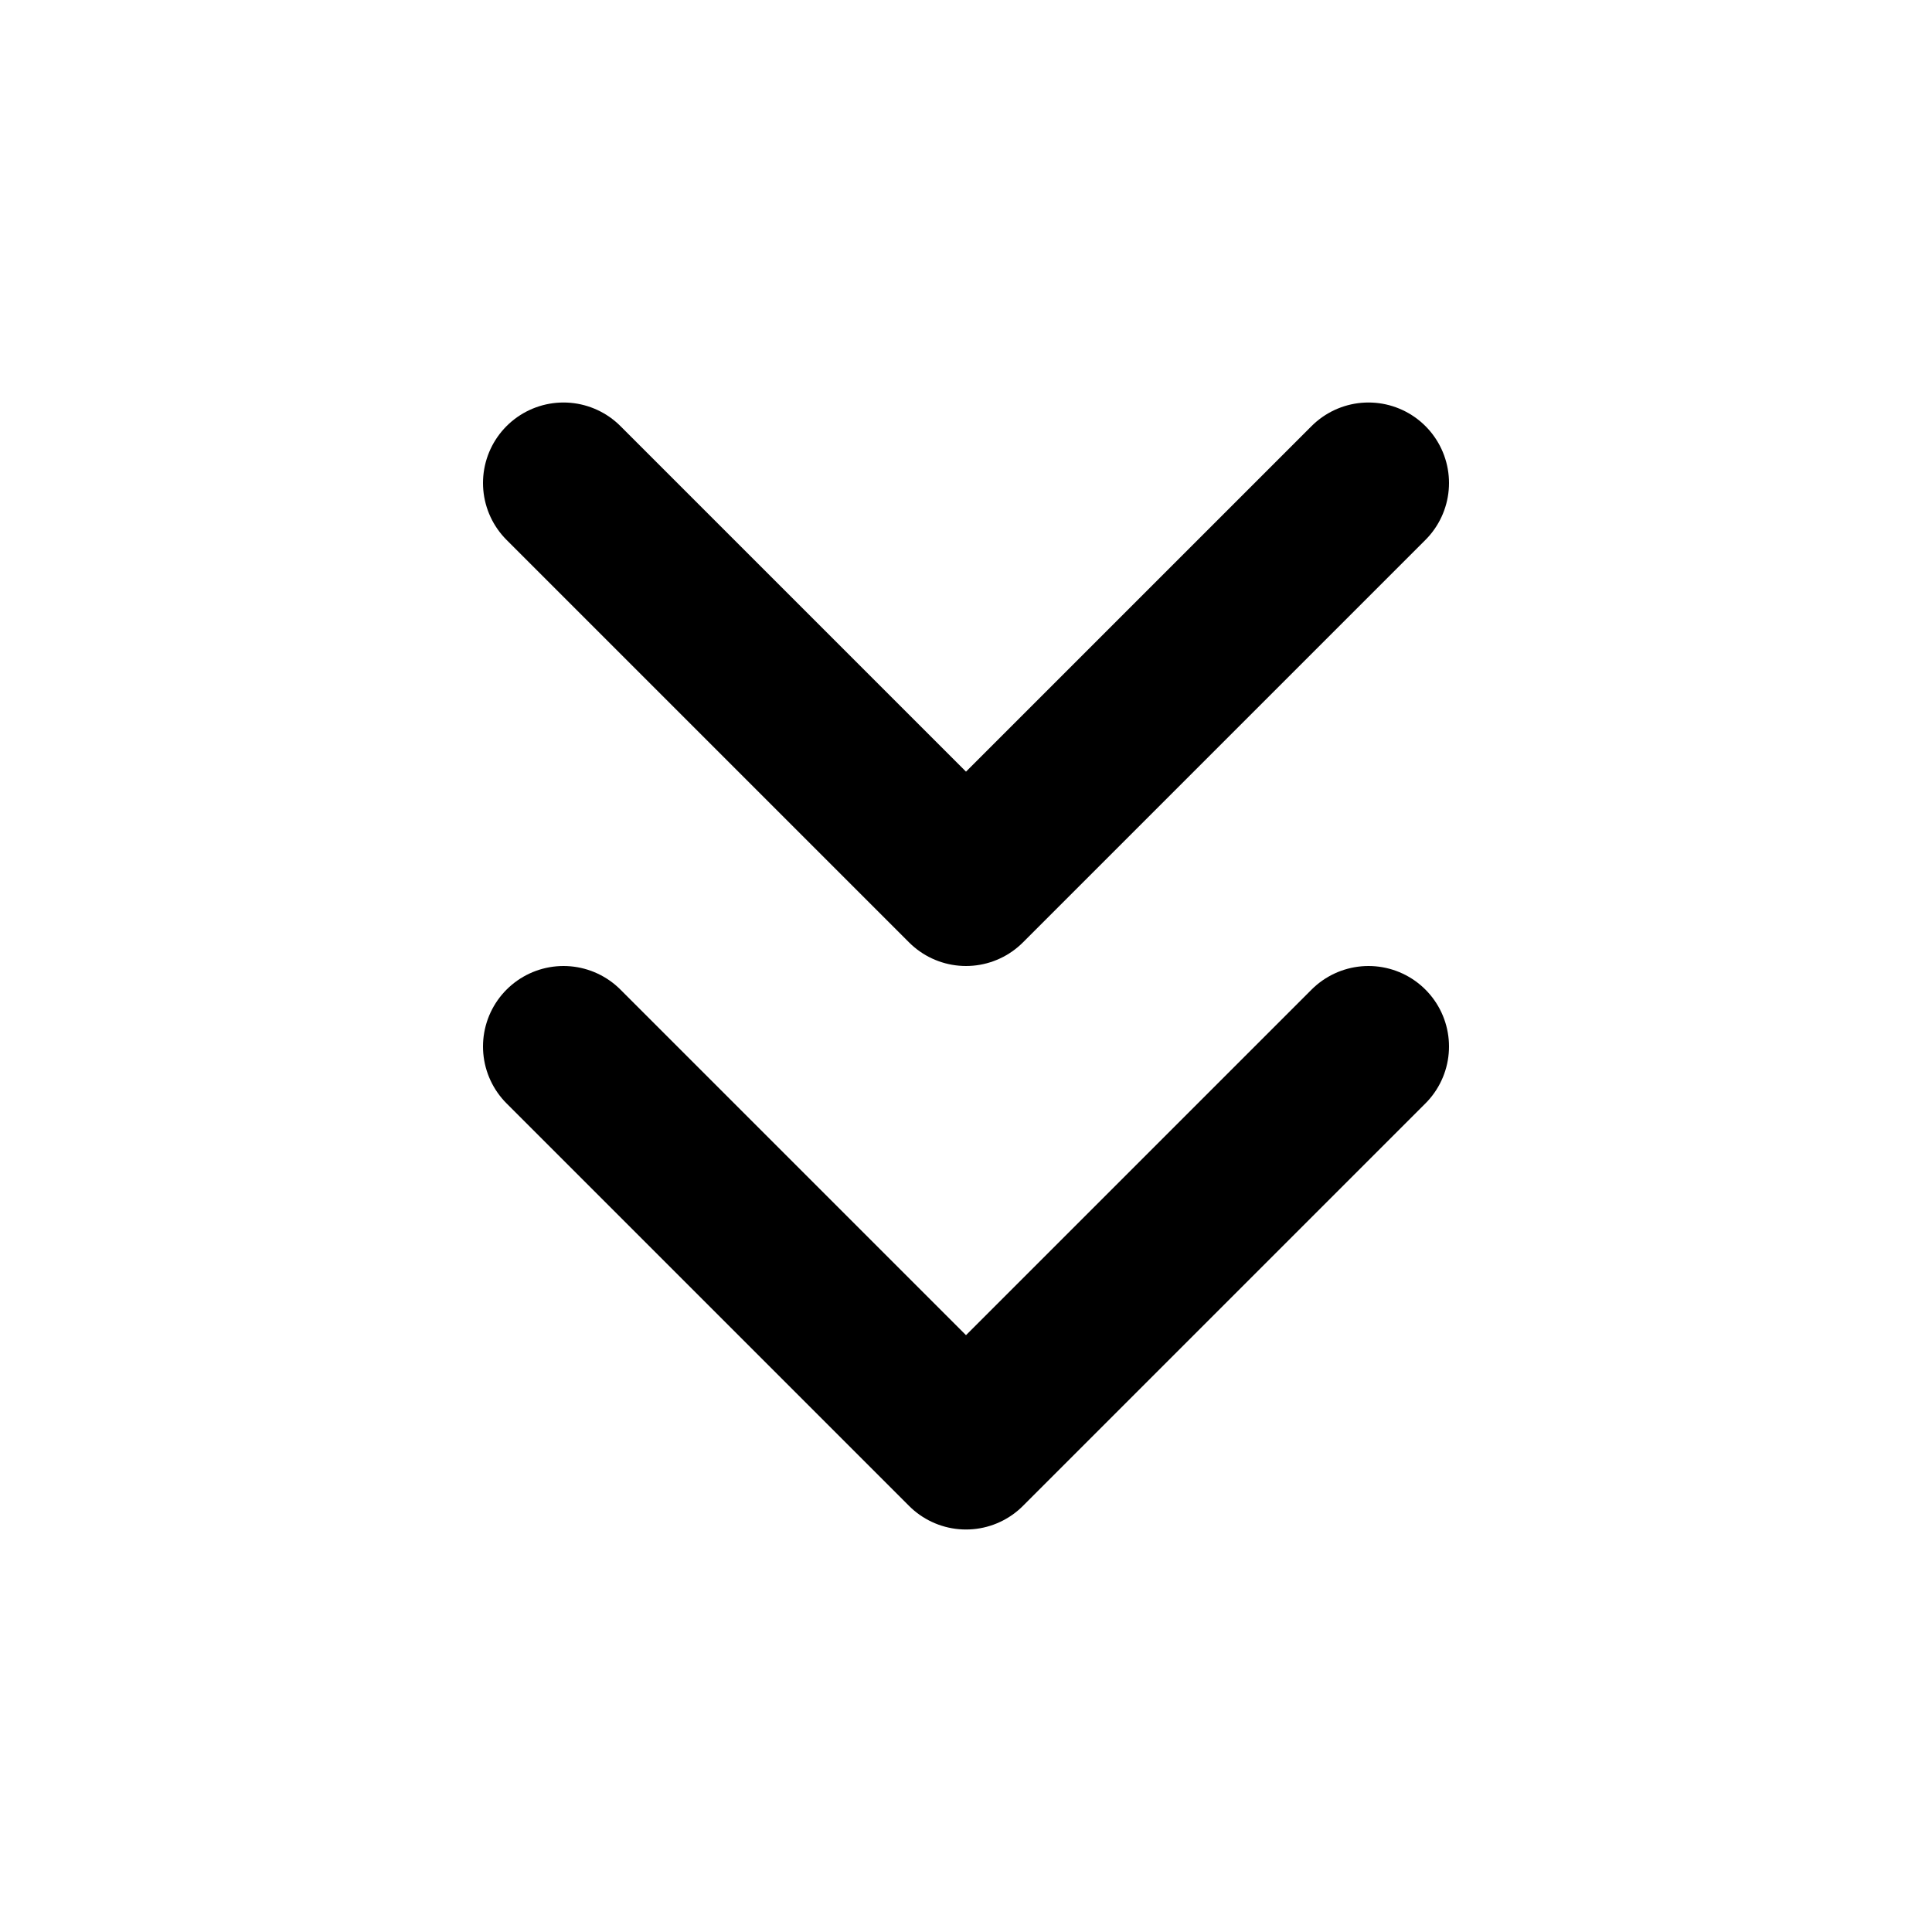
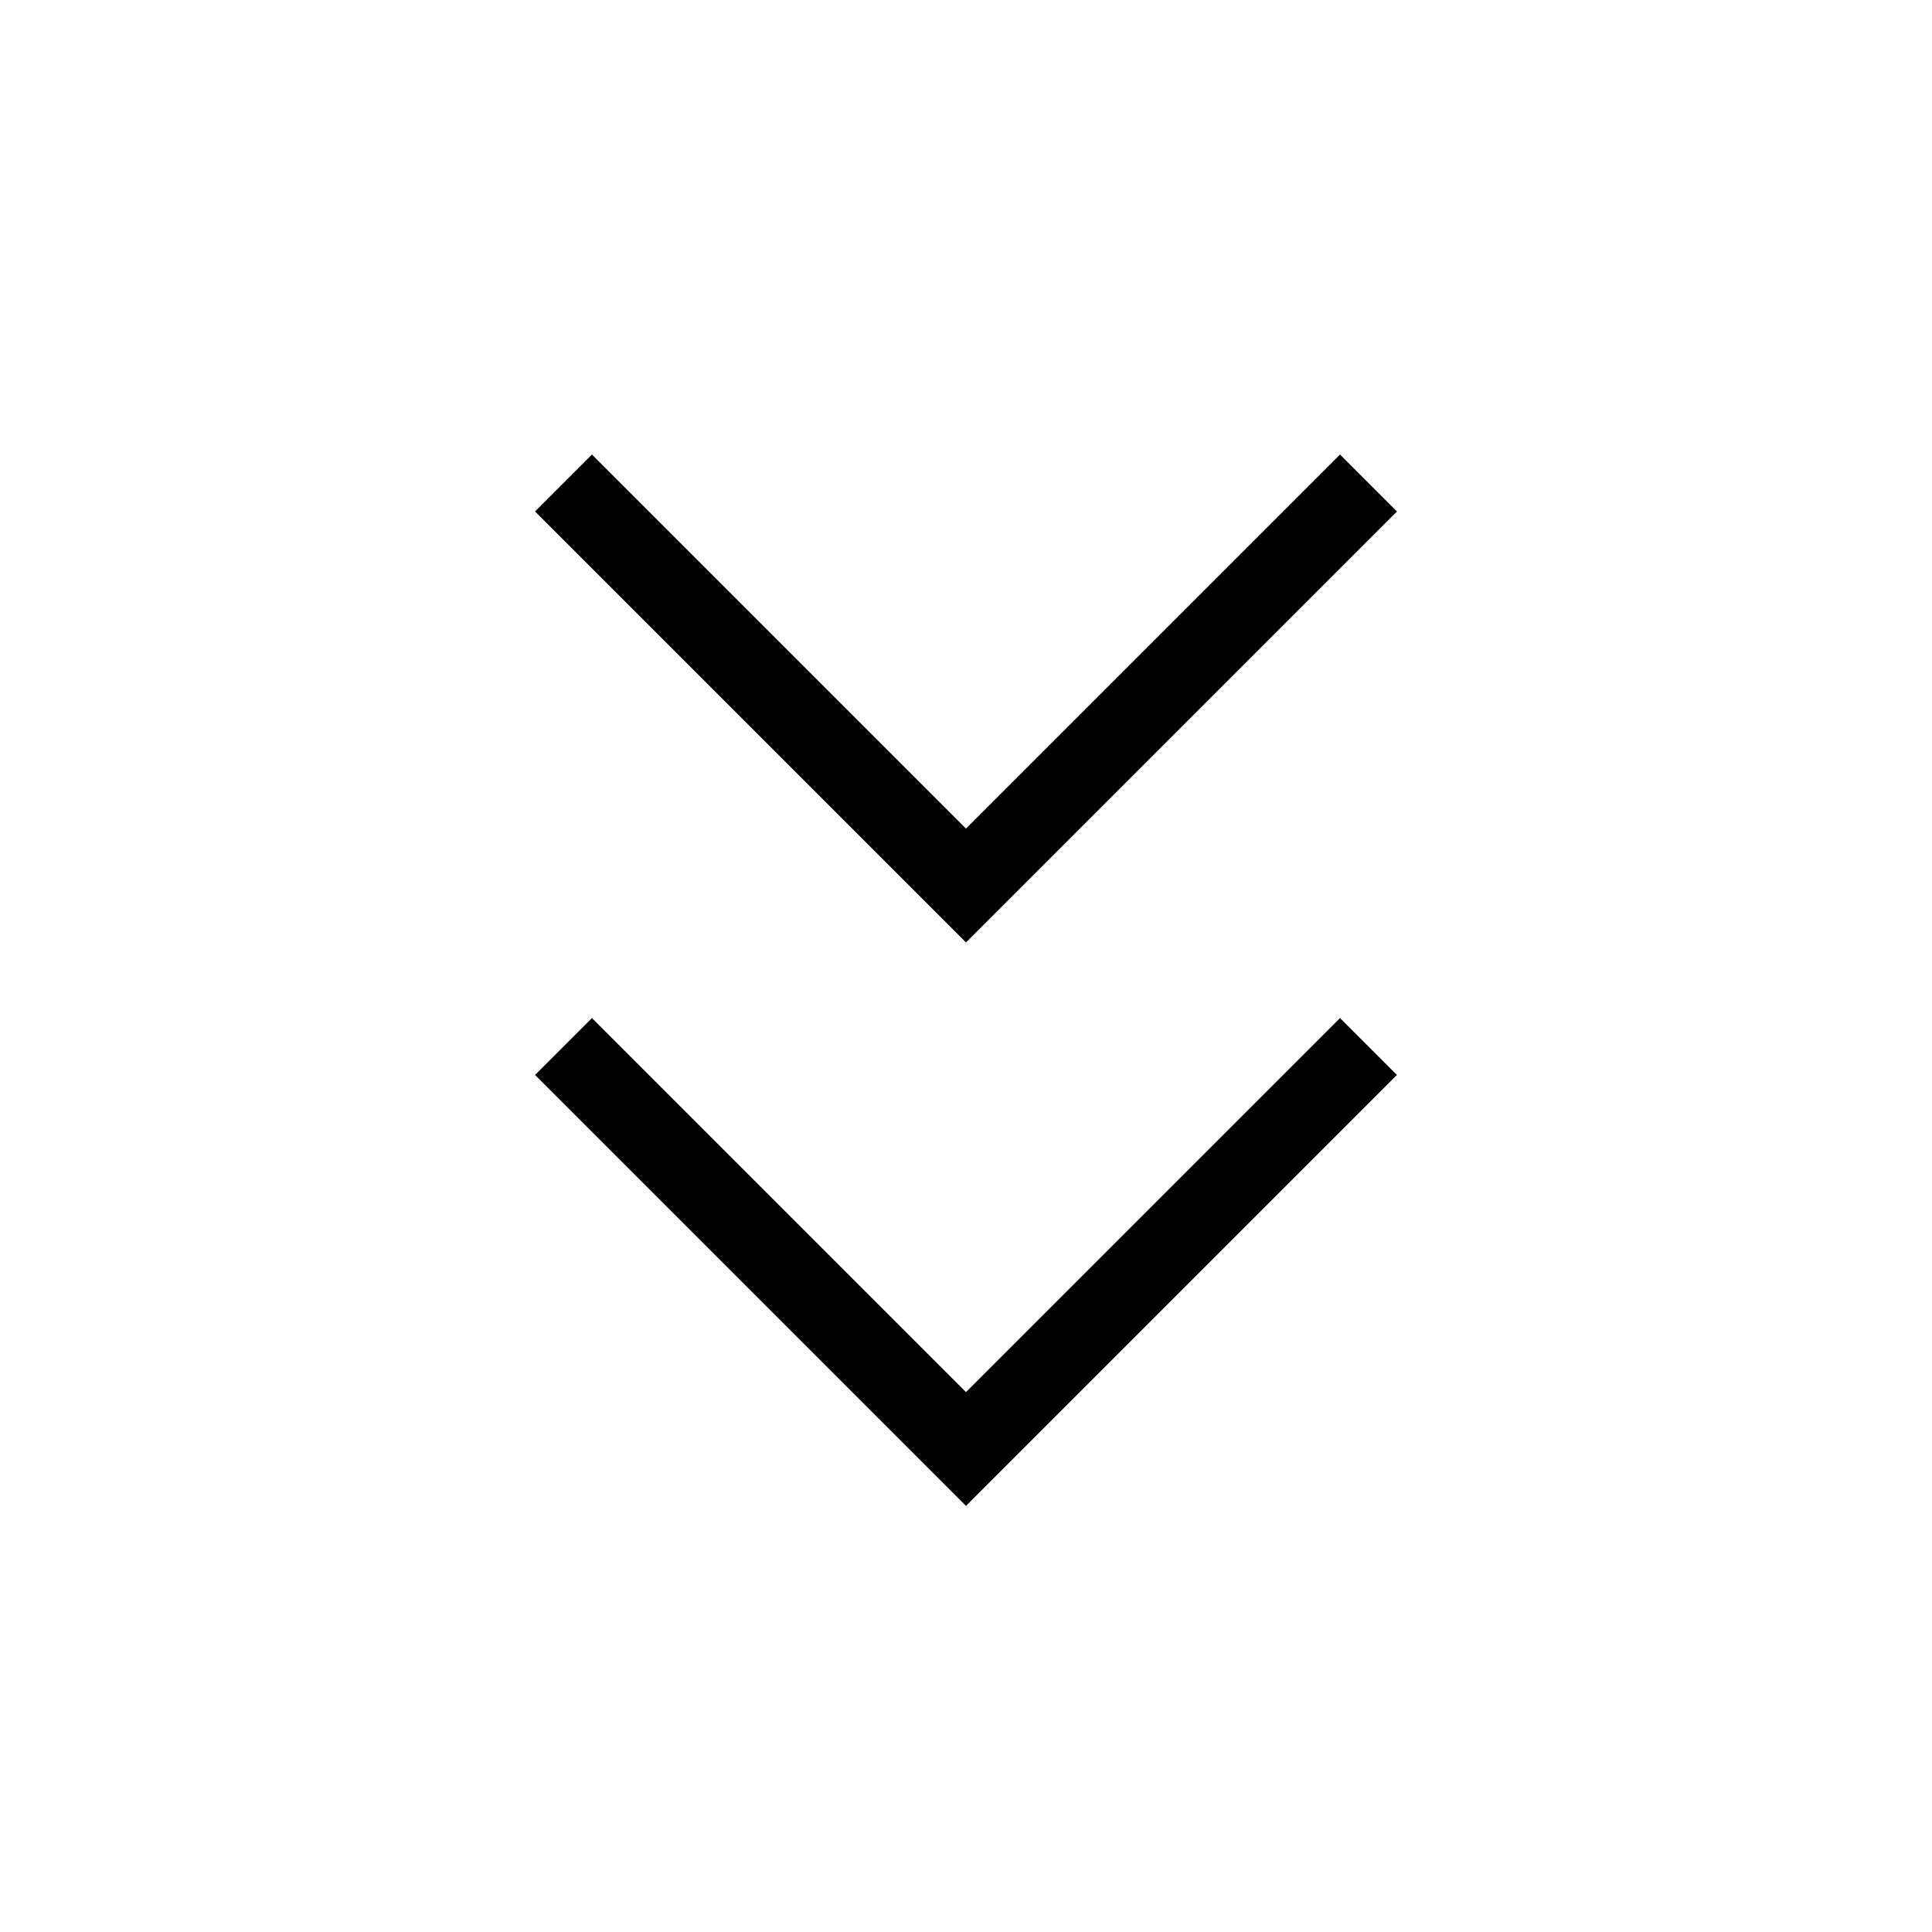
- <svg xmlns="http://www.w3.org/2000/svg" width="24" height="24" viewBox="0 0 24 24" fill="none" stroke="currentColor" stroke-width="2" stroke-linecap="round" stroke-linejoin="round" class="feather feather-chevrons-down">
+ <svg xmlns="http://www.w3.org/2000/svg" width="24" height="24" viewBox="0 0 24 24" fill="none" stroke="currentColor" strokeWidth="2" strokeLinecap="round" strokeLinejoin="round" className="feather feather-chevrons-down">
  <polyline points="7 13 12 18 17 13" />
  <polyline points="7 6 12 11 17 6" />
</svg>
